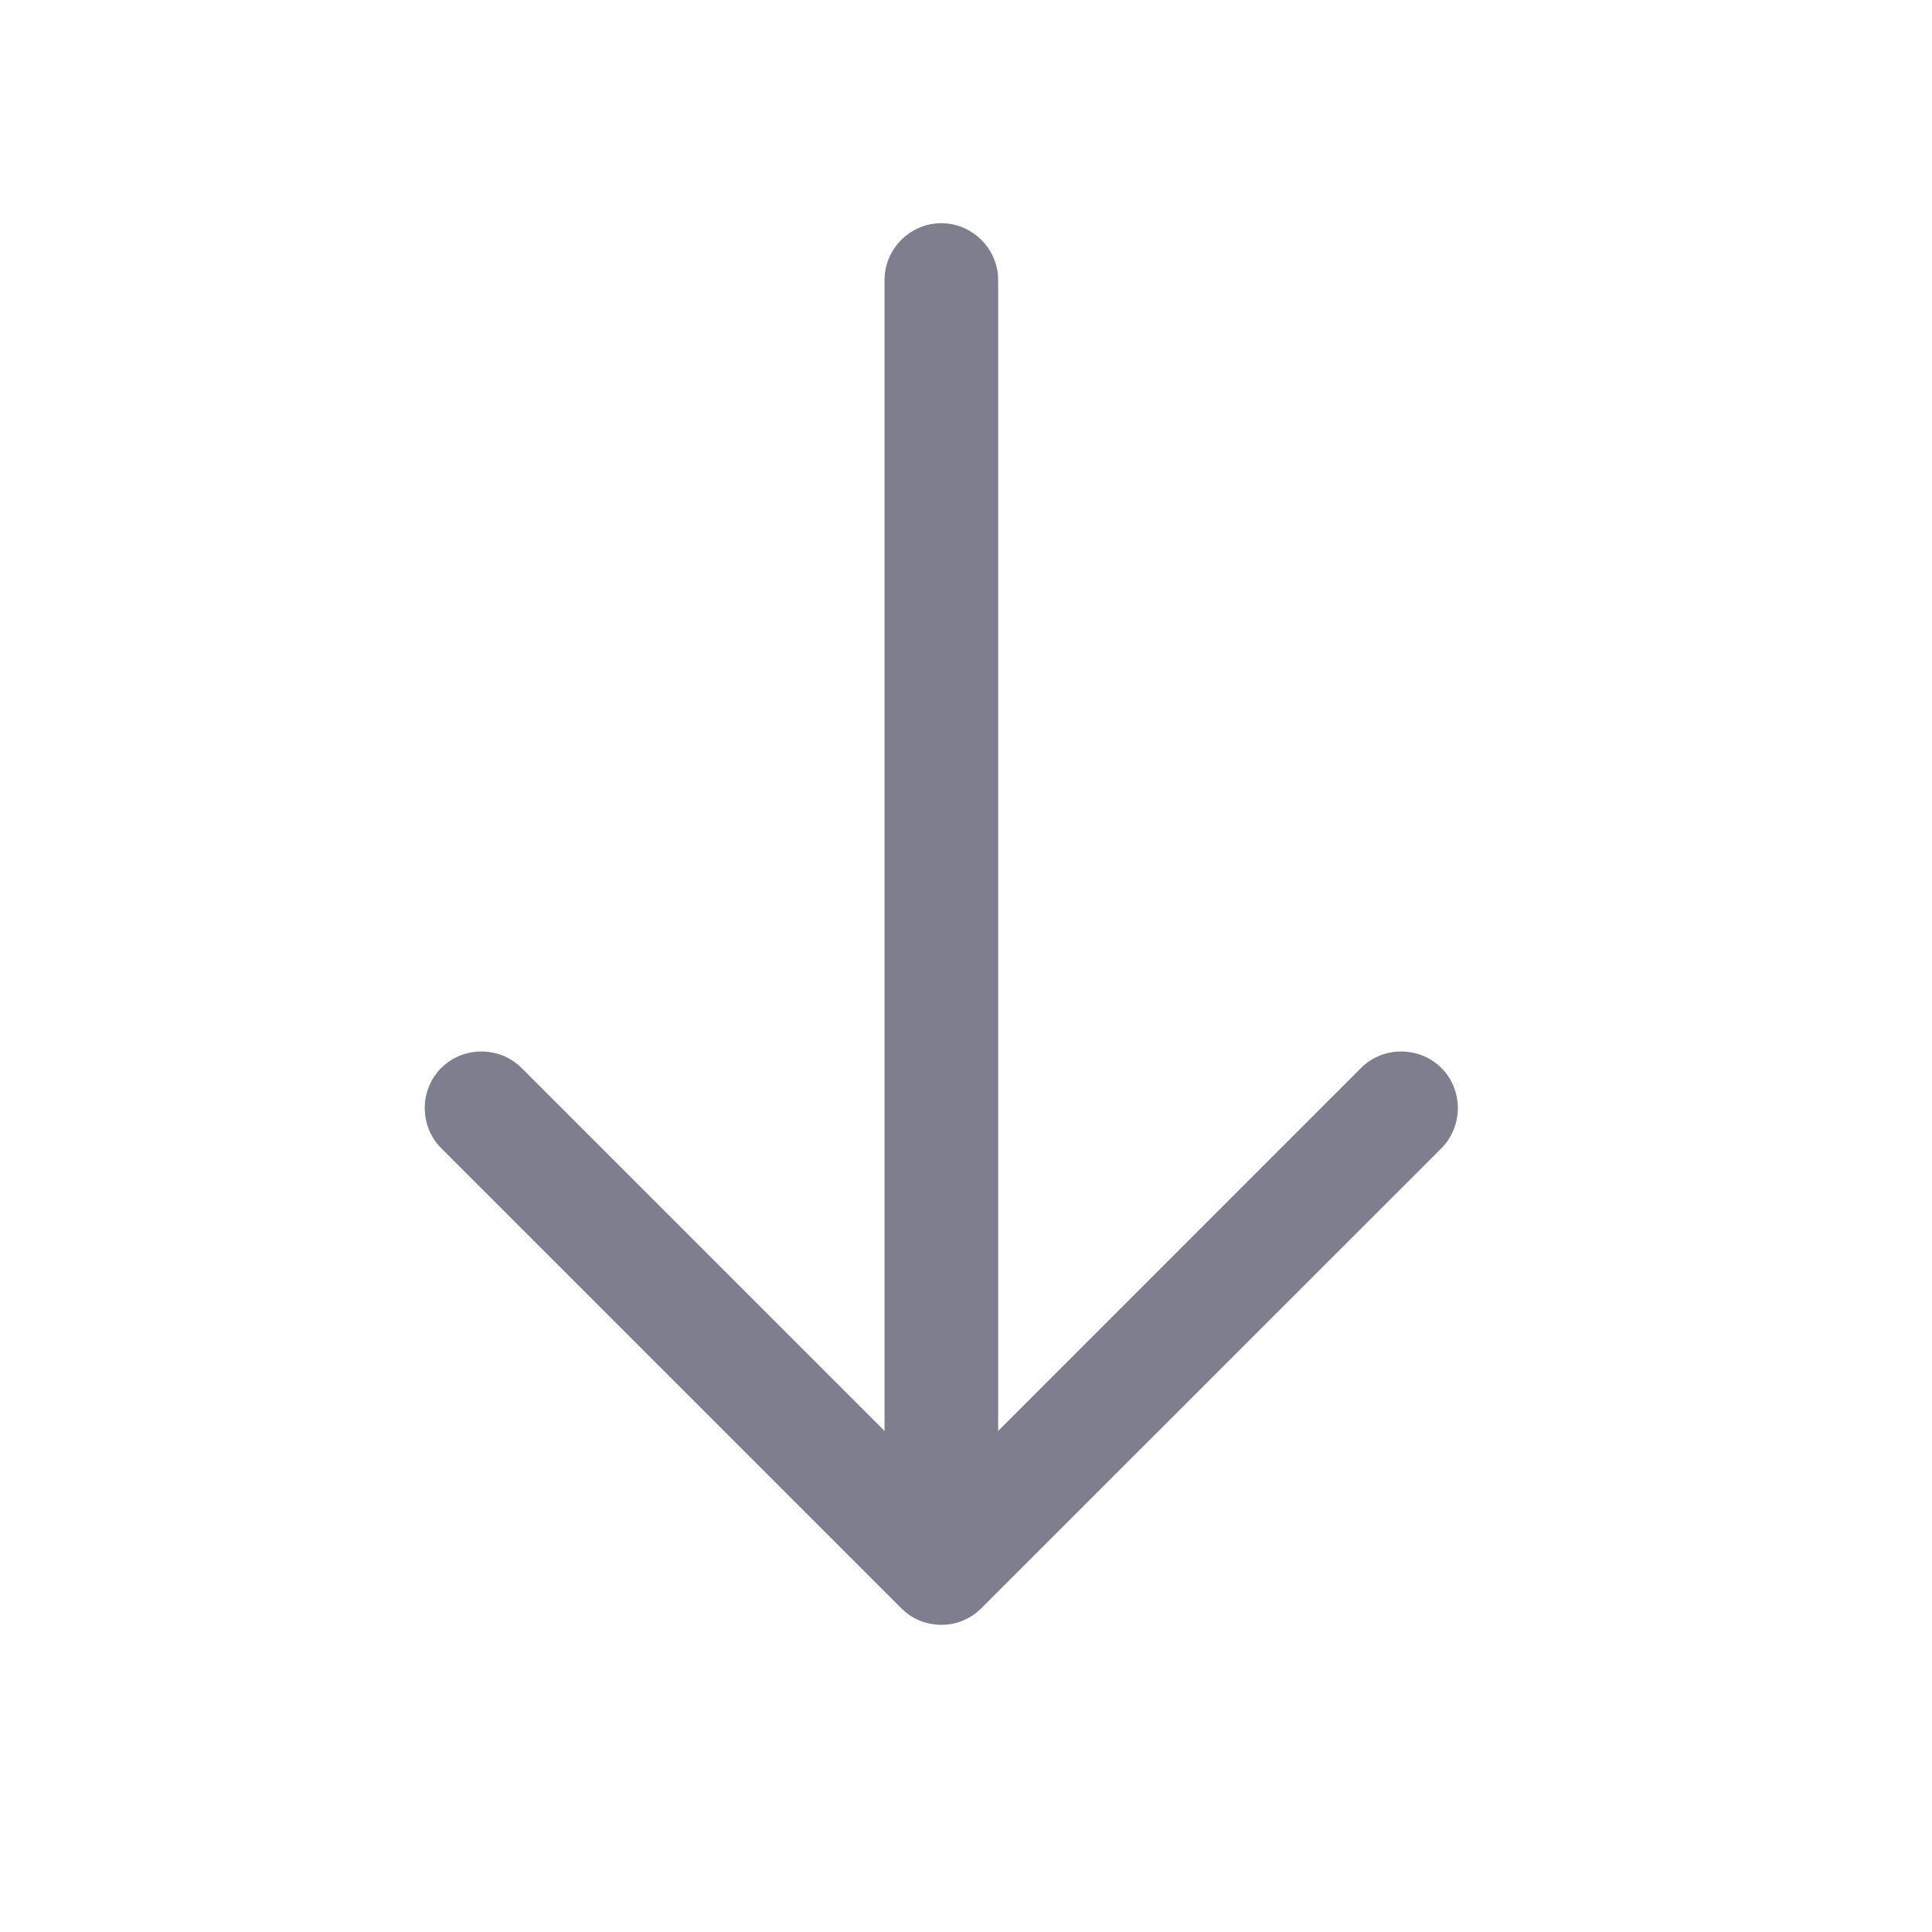
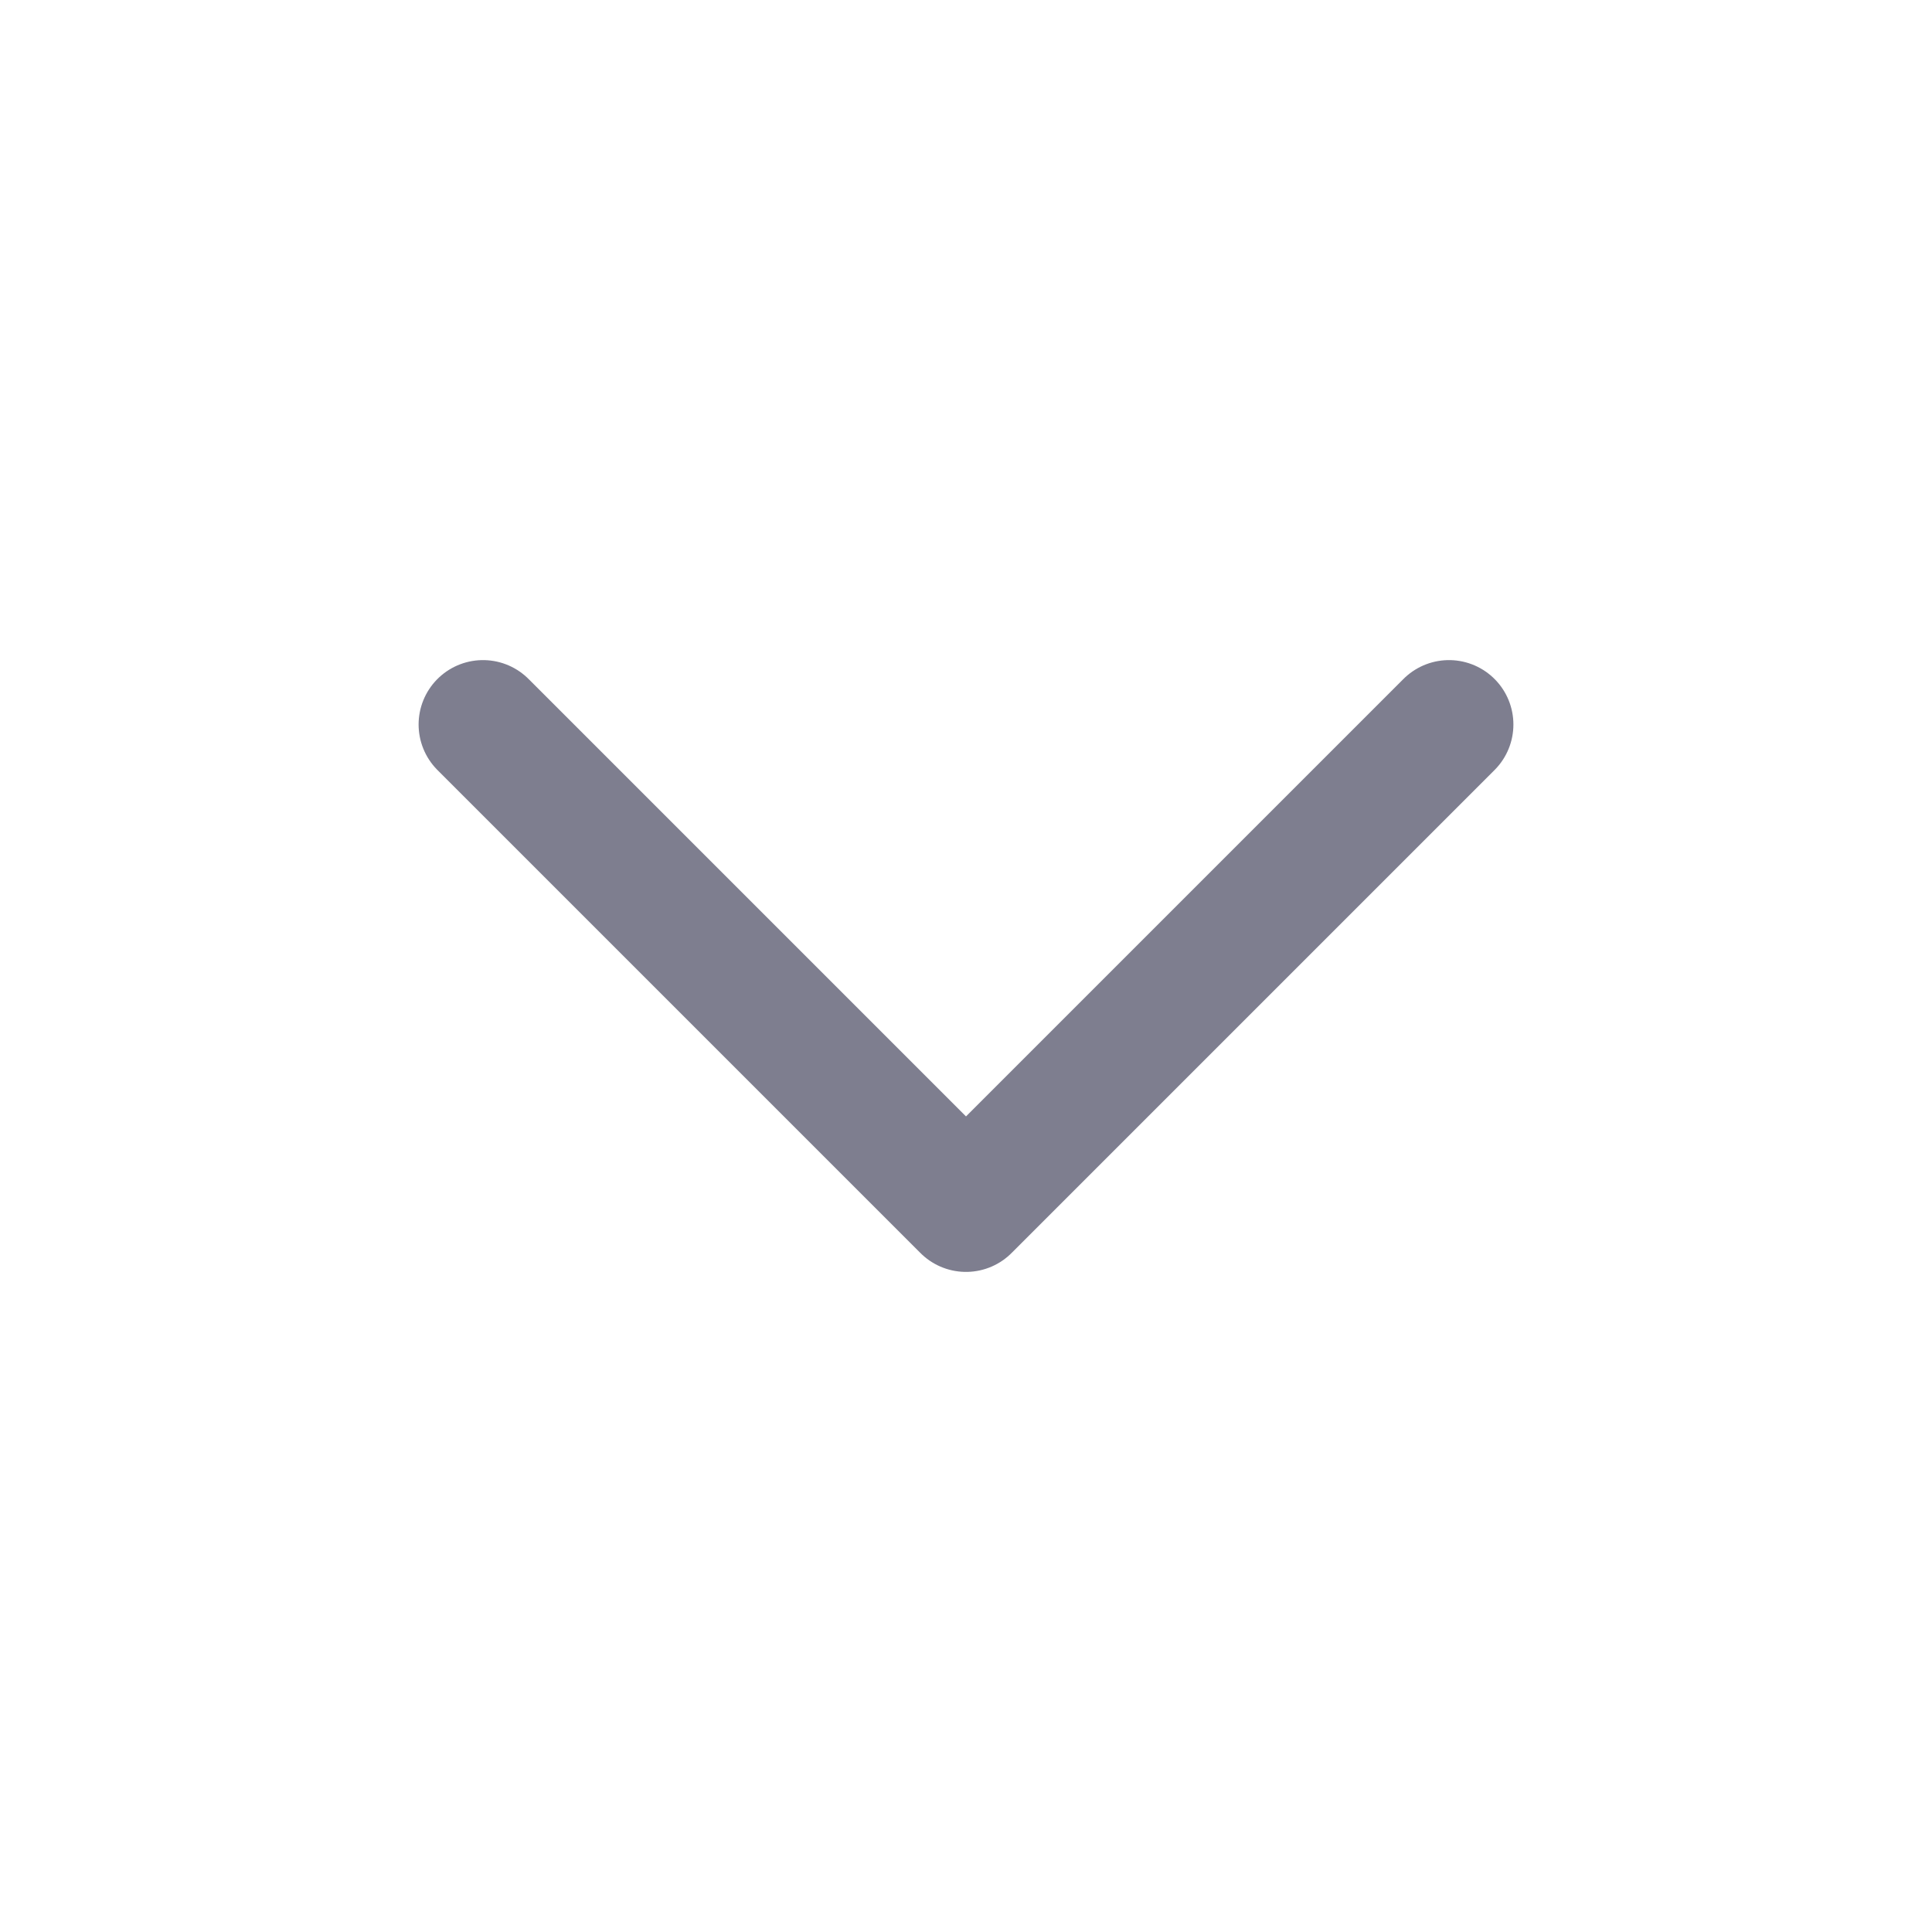
- <svg xmlns="http://www.w3.org/2000/svg" width="17" height="17" viewBox="0 0 17 17" fill="none">
-   <path d="M8.283 14.297C8.156 14.297 8.029 14.251 7.929 14.15L3.883 10.104C3.689 9.91 3.689 9.59 3.883 9.397C4.076 9.204 4.396 9.204 4.589 9.397L8.283 13.091L11.976 9.397C12.169 9.204 12.489 9.204 12.683 9.397C12.876 9.59 12.876 9.91 12.683 10.104L8.636 14.15C8.536 14.251 8.409 14.297 8.283 14.297Z" fill="#7E7E8F" />
-   <path d="M8.283 14.184C8.009 14.184 7.783 13.957 7.783 13.684V2.464C7.783 2.19 8.009 1.964 8.283 1.964C8.556 1.964 8.783 2.19 8.783 2.464V13.684C8.783 13.957 8.556 14.184 8.283 14.184Z" fill="#7E7E8F" />
+ <svg xmlns="http://www.w3.org/2000/svg" width="24" height="24" viewBox="0 0 24 24" fill="none" stroke="#7E7E8F" stroke-width="1.6" stroke-linecap="round" stroke-linejoin="round">
+   <path d="M6 9l6 6l6 -6" />
</svg>
